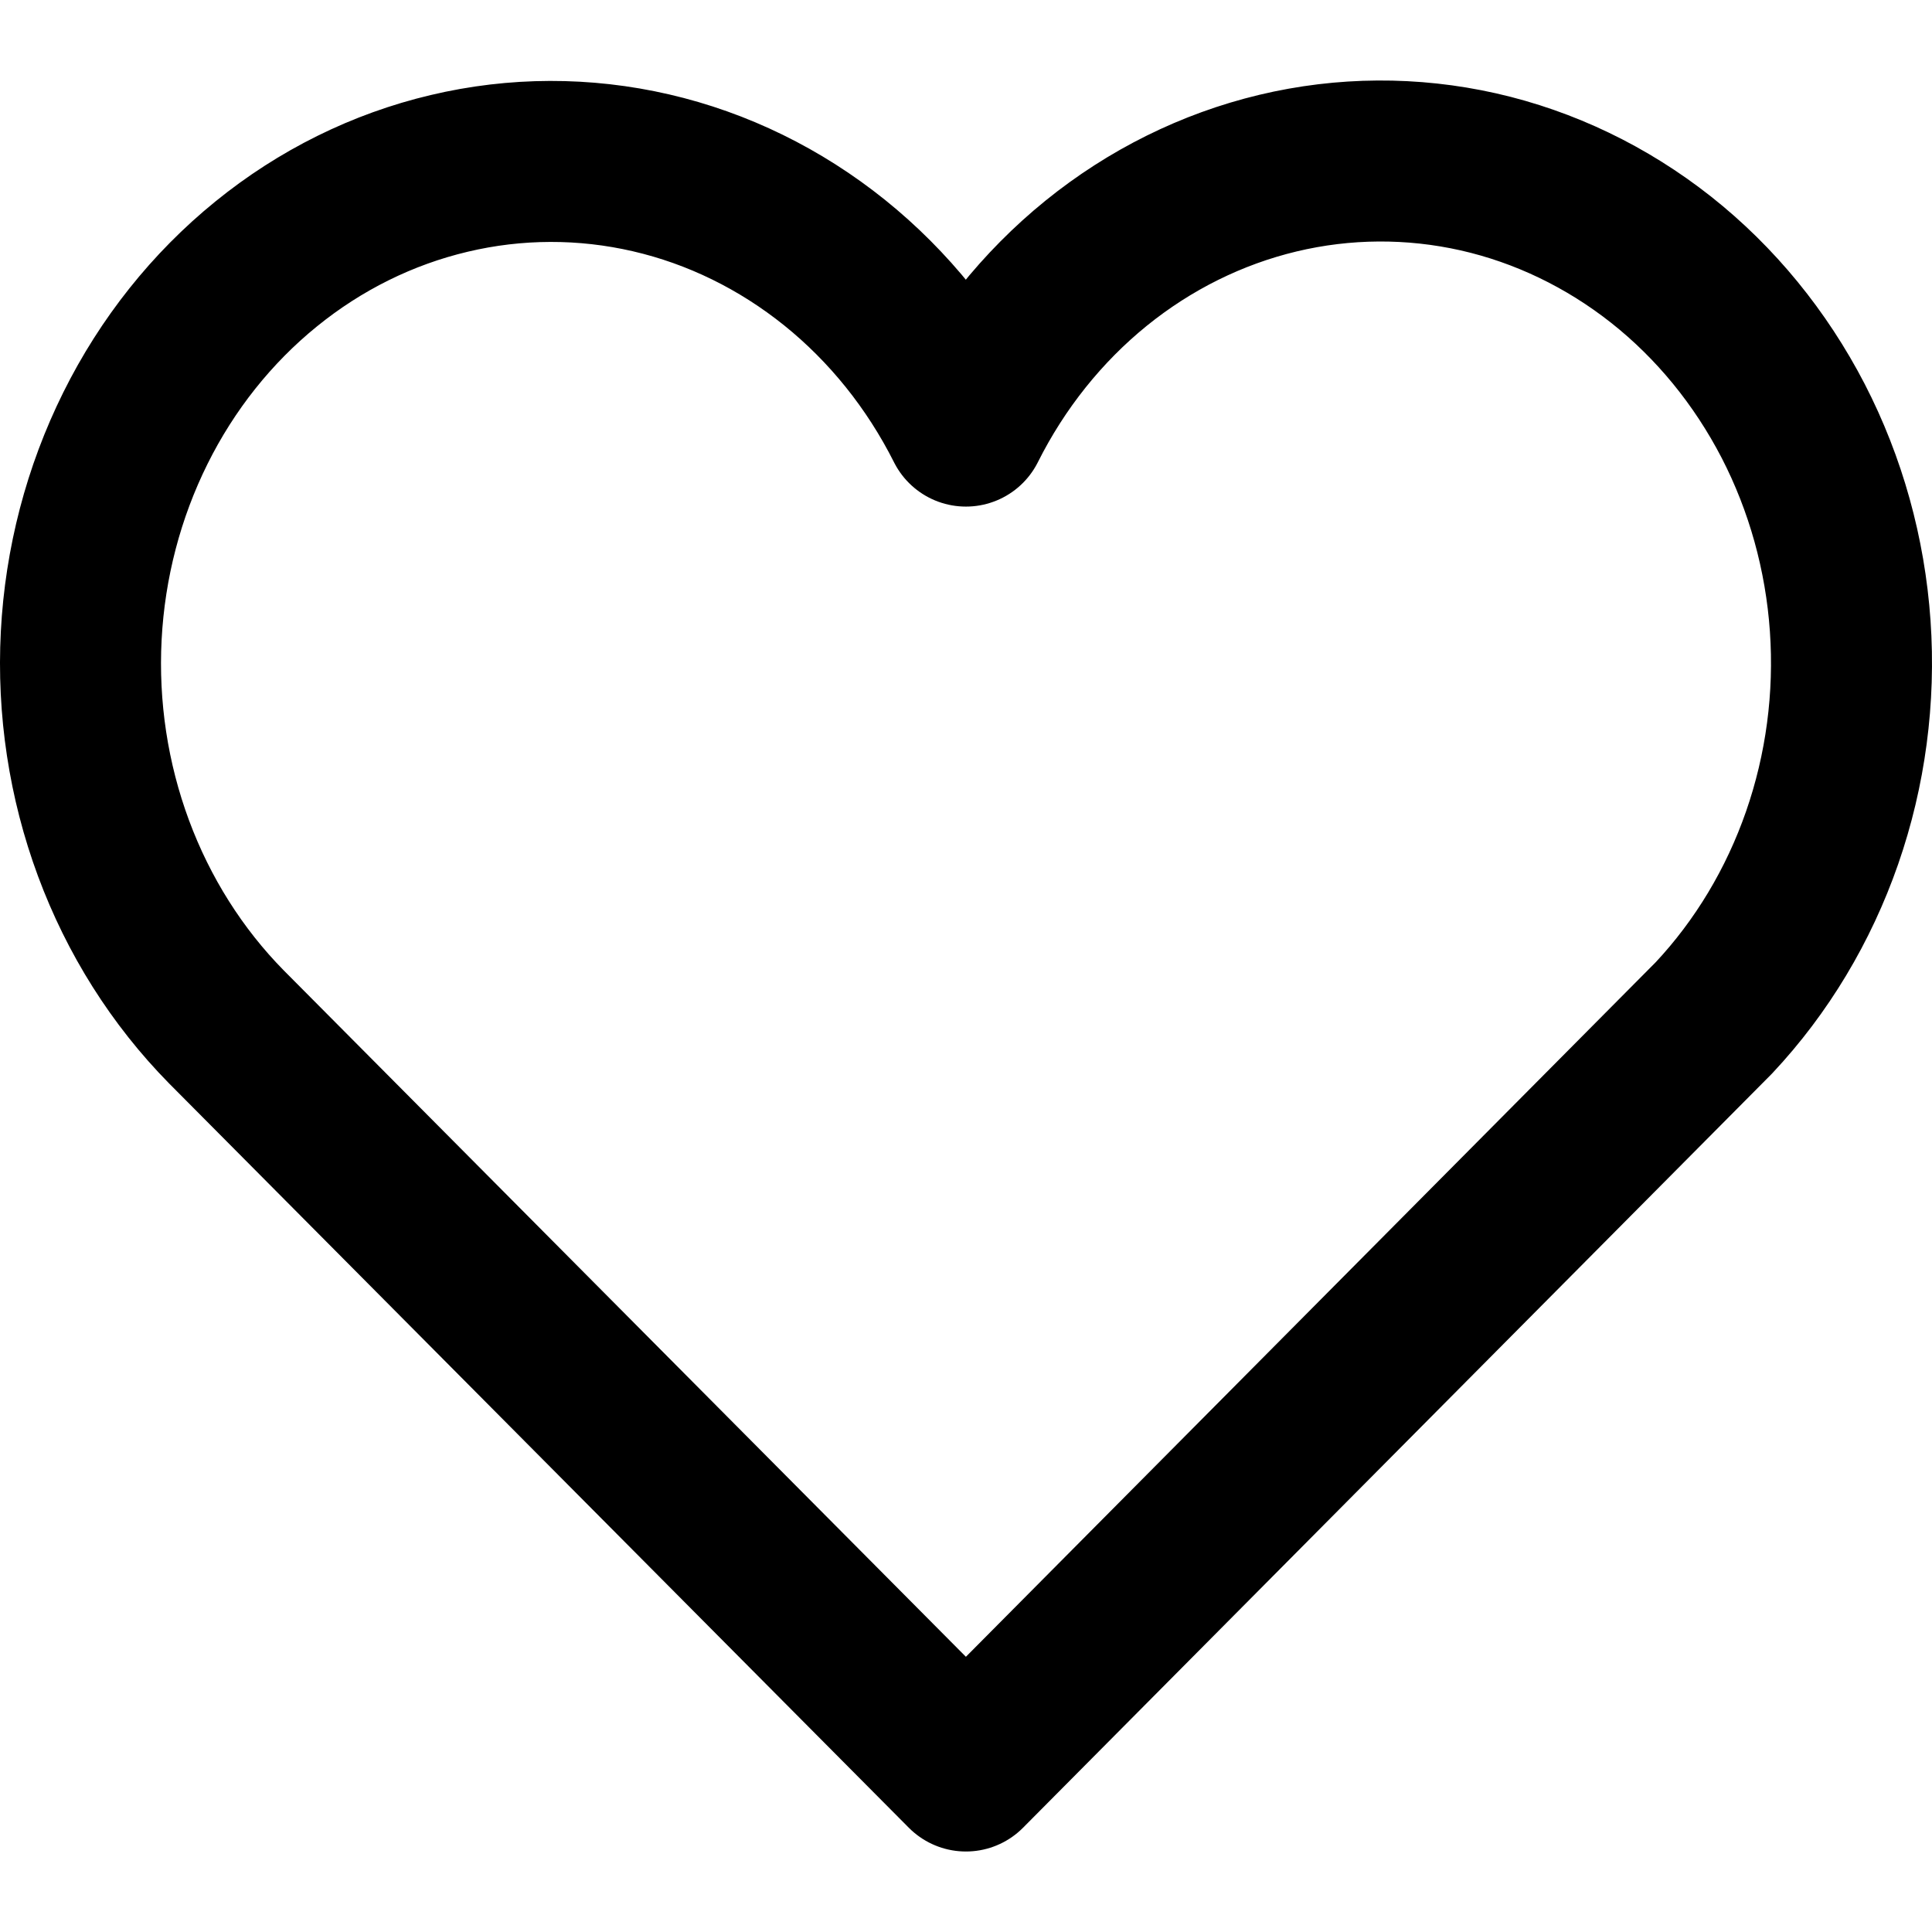
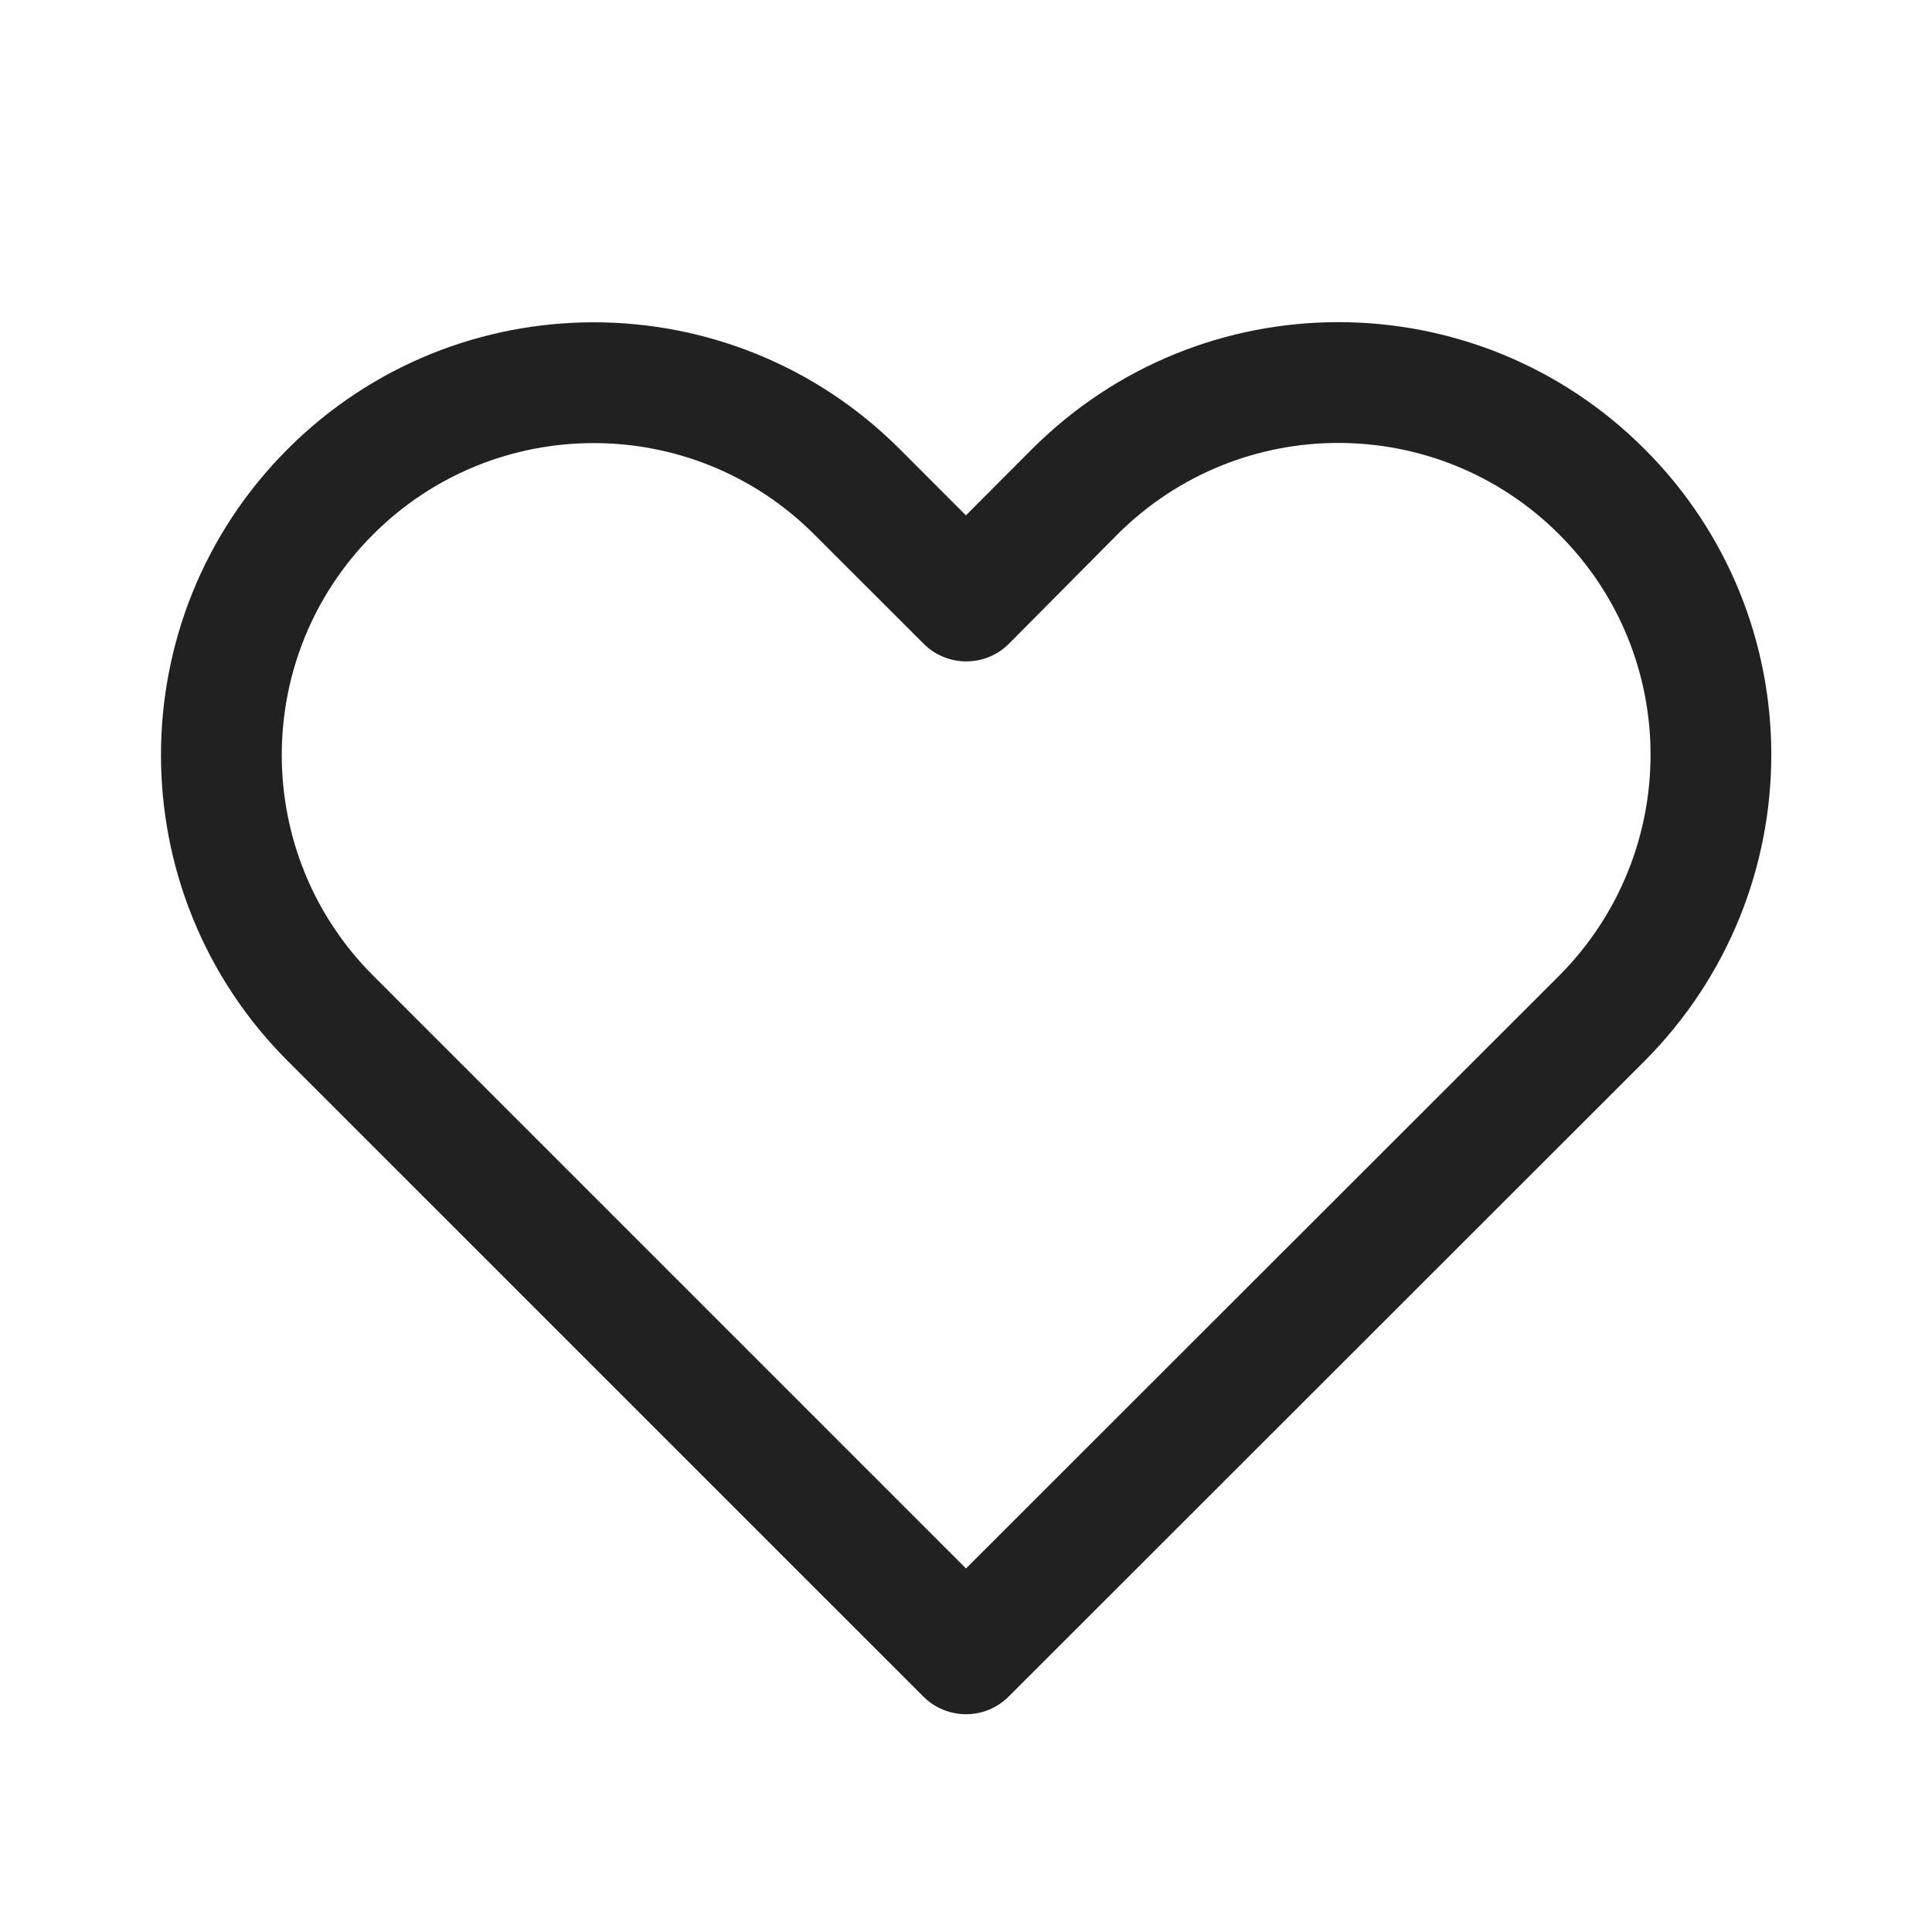
<svg xmlns="http://www.w3.org/2000/svg" width="24" height="24" viewBox="0 0 24 24" fill="none">
-   <path d="M11.999 22L2.811 12.755C2.199 12.133 1.721 11.376 1.41 10.537C1.099 9.698 0.962 8.797 1.009 7.896C1.056 6.995 1.286 6.116 1.682 5.319C2.078 4.522 2.632 3.826 3.305 3.28C3.978 2.733 4.754 2.349 5.58 2.154C6.405 1.958 7.261 1.956 8.087 2.147C8.914 2.338 9.691 2.719 10.367 3.262C11.042 3.805 11.599 4.498 11.999 5.293C12.395 4.503 12.947 3.813 13.615 3.271C14.284 2.729 15.055 2.347 15.874 2.151C16.694 1.955 17.543 1.95 18.365 2.135C19.187 2.321 19.961 2.694 20.636 3.227C21.311 3.761 21.869 4.444 22.275 5.228C22.68 6.013 22.922 6.882 22.984 7.776C23.046 8.669 22.927 9.567 22.635 10.407C22.343 11.247 21.885 12.01 21.291 12.644L11.999 22Z" stroke="currentColor" stroke-width="2" stroke-linecap="round" stroke-linejoin="round" />
+   <path d="M12.82 5.579L11.999 6.402L11.176 5.578C9.077 3.479 5.673 3.479 3.574 5.578C1.475 7.677 1.475 11.081 3.574 13.18L11.47 21.075C11.763 21.368 12.238 21.368 12.53 21.075L20.432 13.178C22.526 11.072 22.53 7.679 20.43 5.579C18.328 3.476 14.923 3.476 12.82 5.579ZM19.368 12.121L12 19.484L4.635 12.119C3.122 10.606 3.122 8.152 4.635 6.639C6.148 5.126 8.602 5.126 10.115 6.639L11.473 7.996C11.77 8.294 12.255 8.289 12.546 7.984L13.88 6.64C15.398 5.123 17.853 5.123 19.37 6.64C20.883 8.153 20.881 10.6 19.368 12.121Z" fill="#212121" />
</svg>
